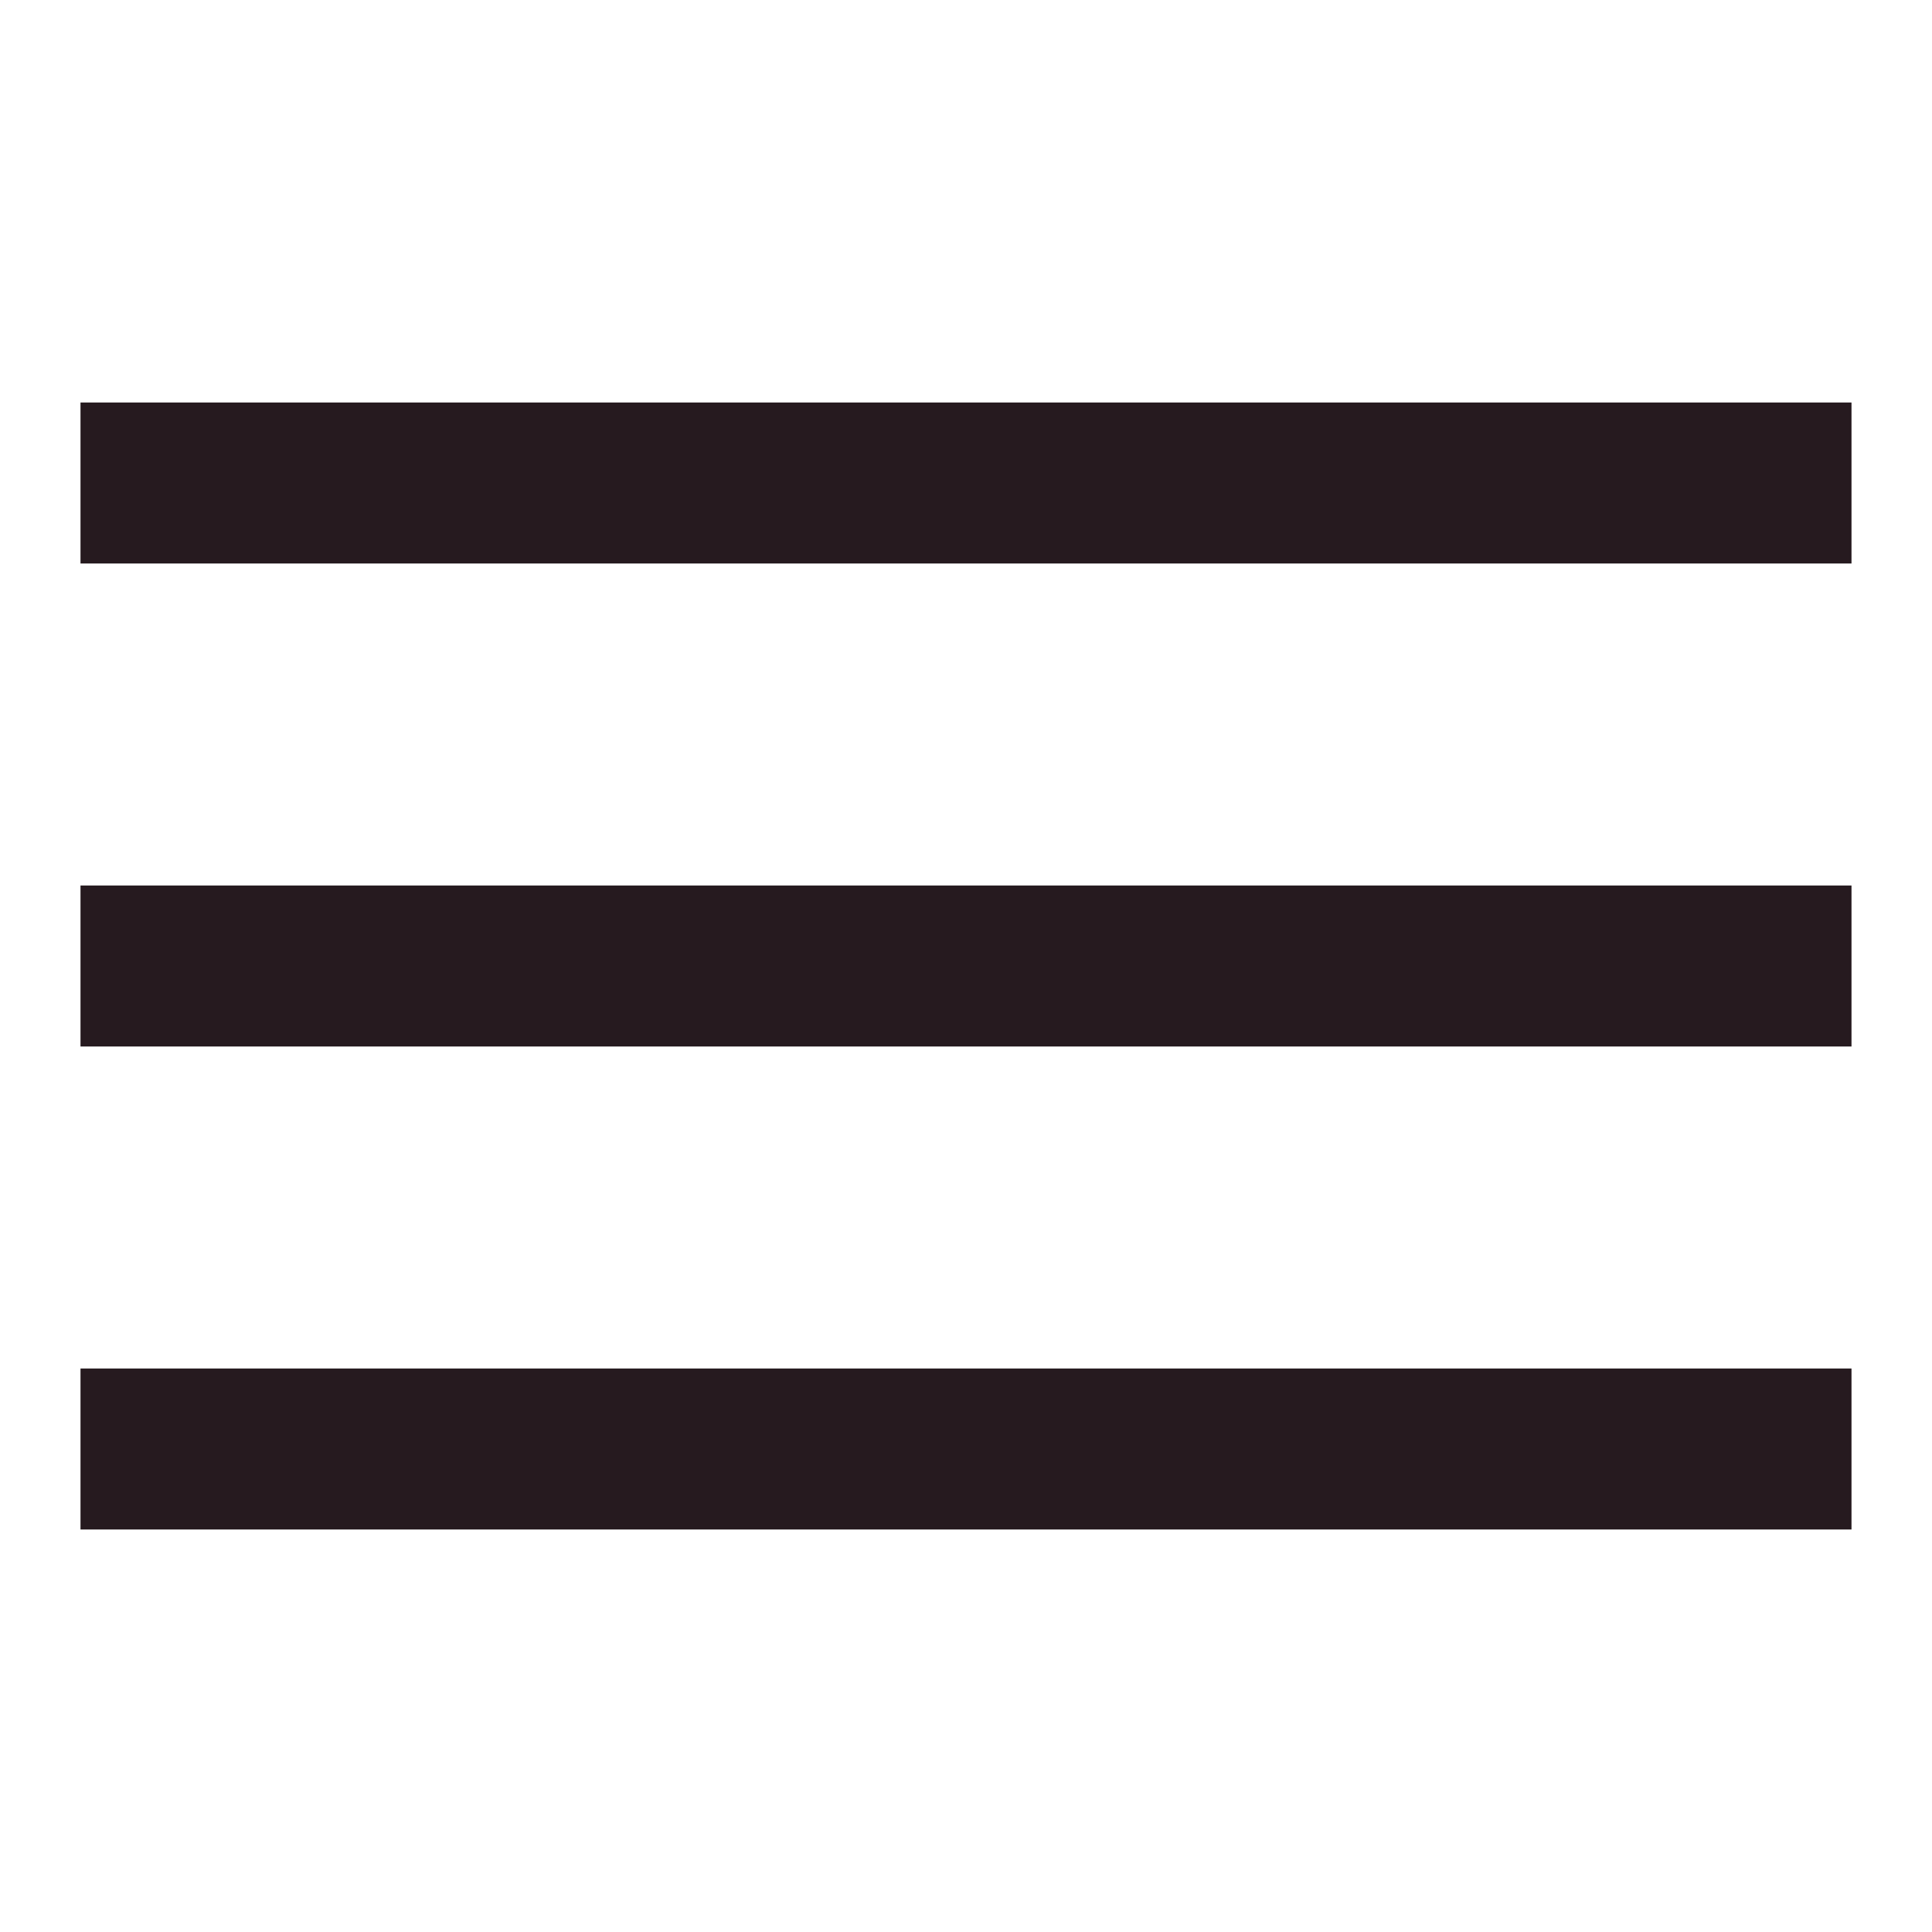
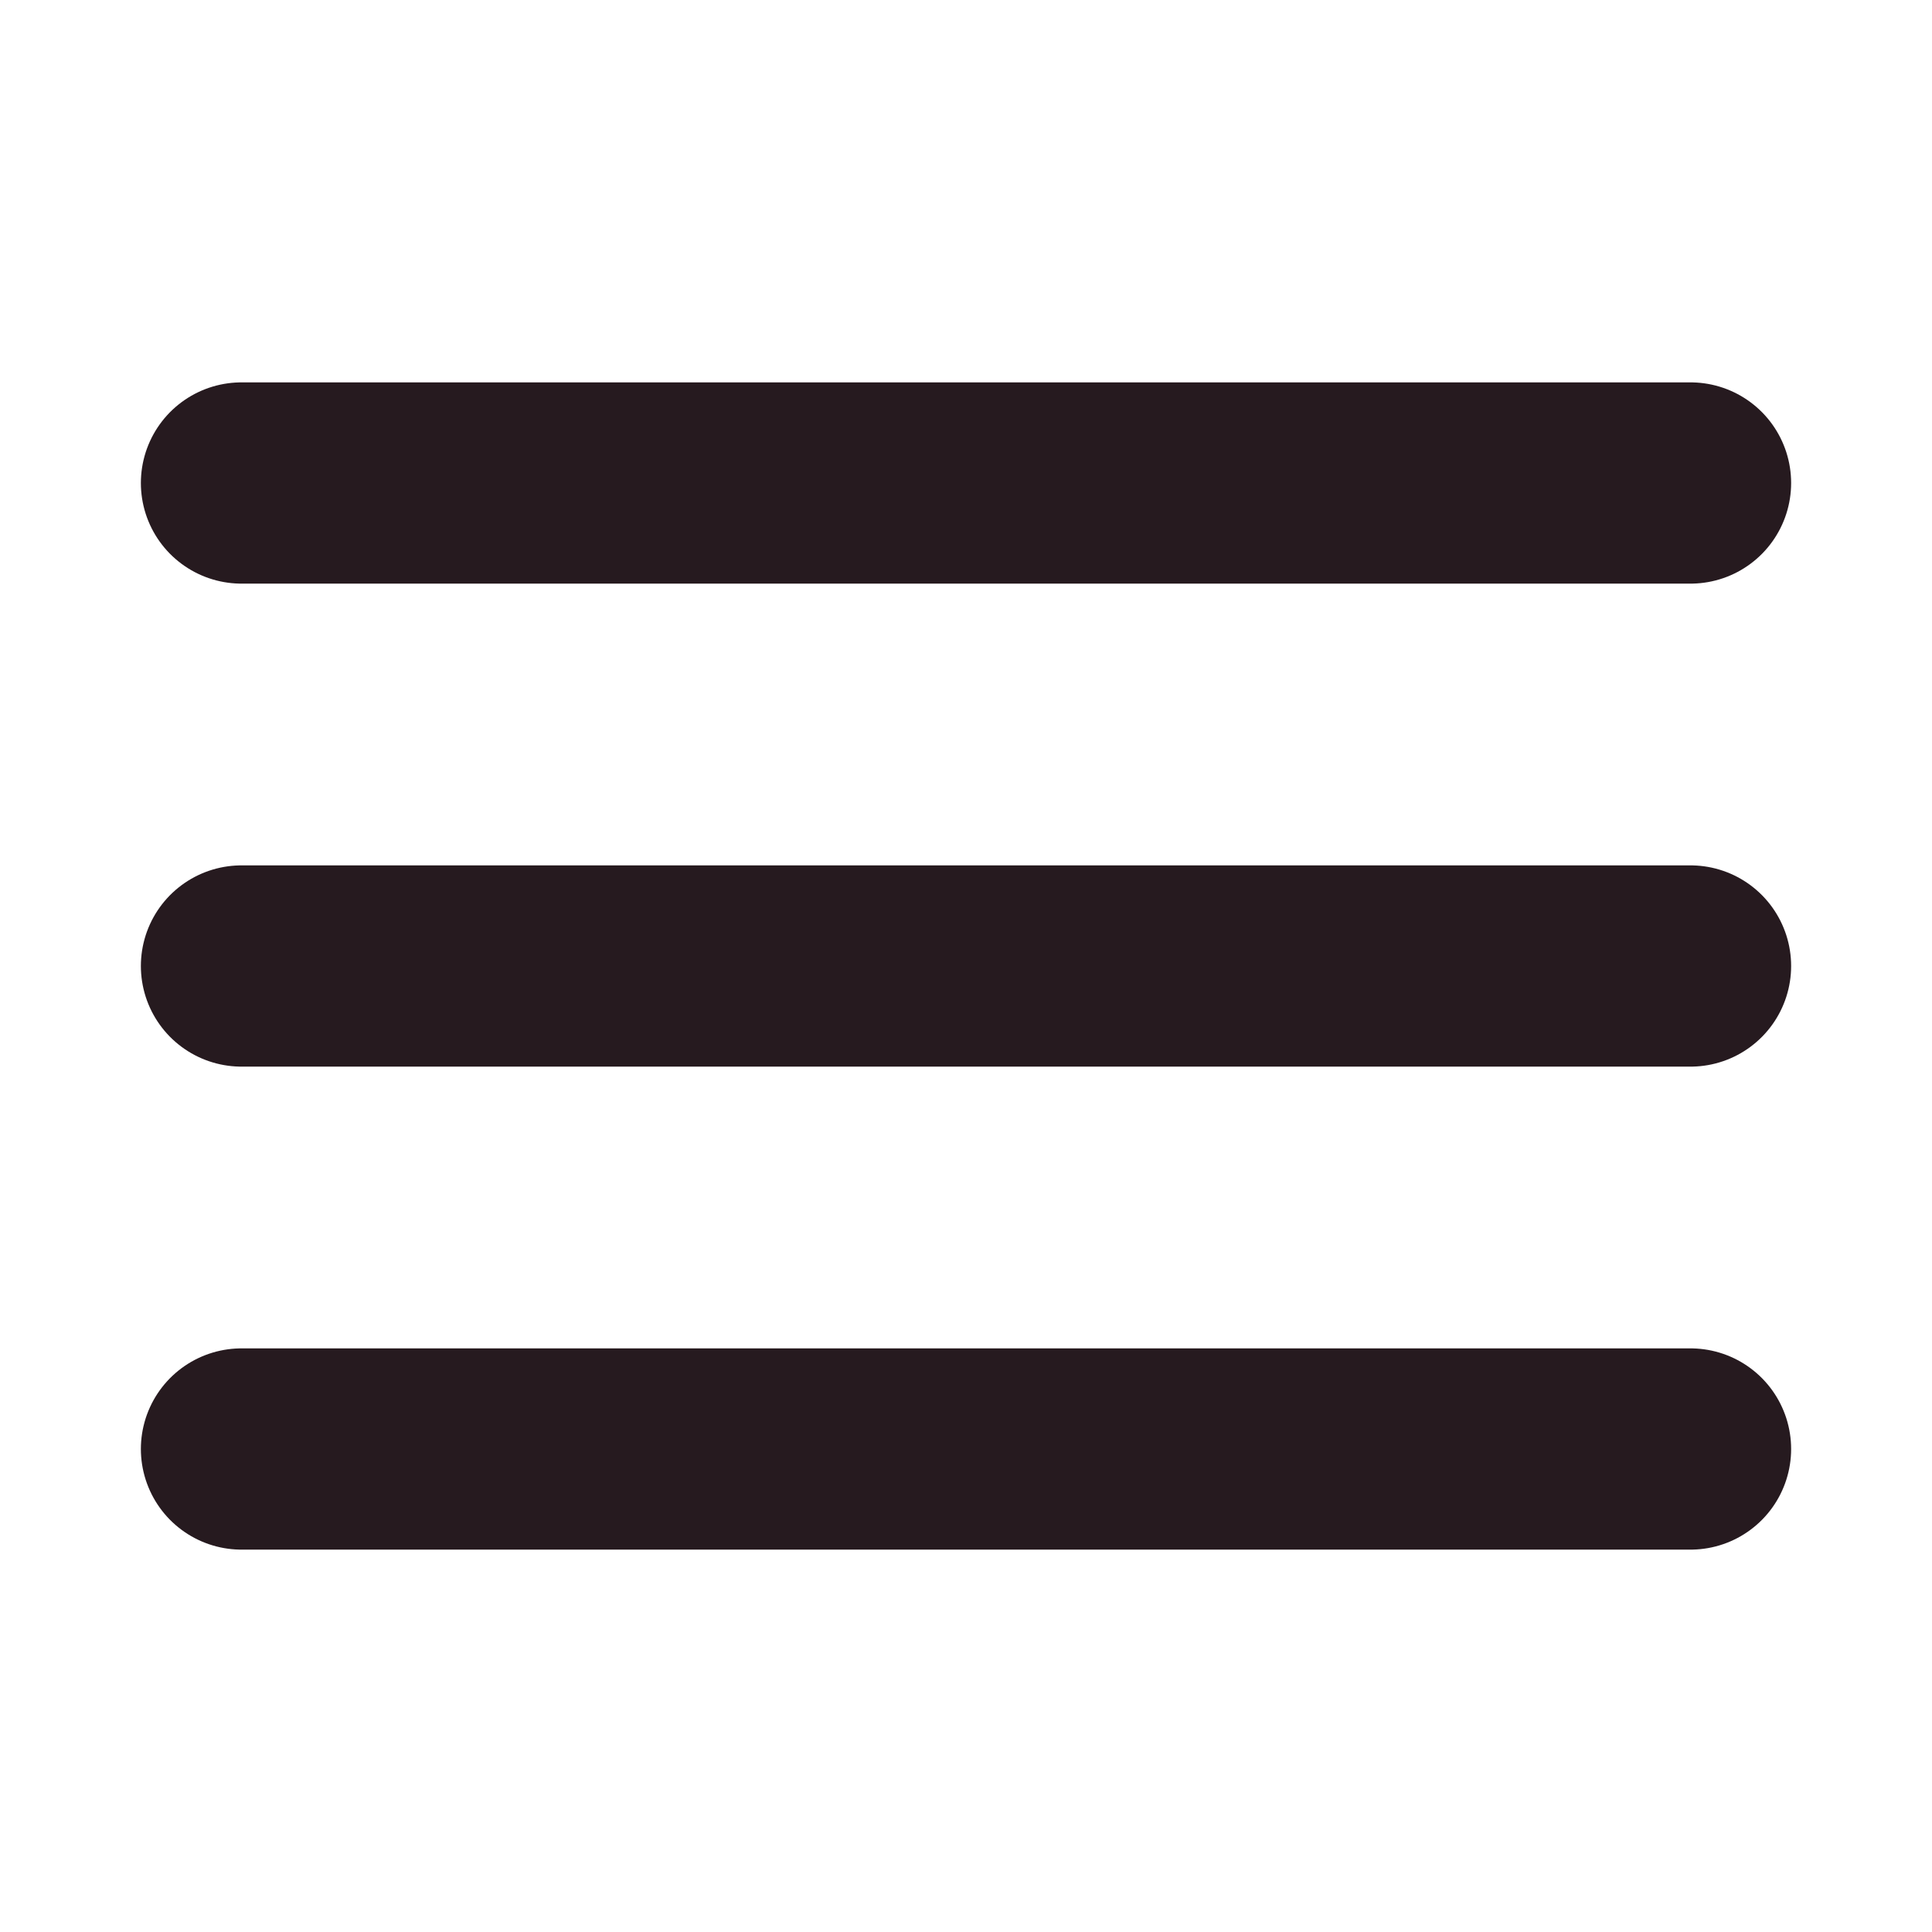
- <svg xmlns="http://www.w3.org/2000/svg" width="800px" height="800px" viewBox="0 0 12 12" enable-background="new 0 0 12 12" id="Слой_1" version="1.1" xml:space="preserve">
-   <defs id="defs13" />
-   <g id="g8">
-     <rect fill="#1D1D1B" height="1" width="11" x="0.5" y="2.5" id="rect2" style="fill:#261a1f;fill-opacity:1" />
-     <rect fill="#1D1D1B" height="1" width="11" x="0.5" y="5.5" id="rect4" style="fill:#261a1f;fill-opacity:1" />
-     <rect fill="#1D1D1B" height="1" width="11" x="0.5" y="8.5" id="rect6" style="fill:#261a1f;fill-opacity:1" />
-   </g>
+ <svg xmlns="http://www.w3.org/2000/svg" width="24" height="24" viewBox="0 0 24 24" fill="none" stroke="#261a1f" stroke-width="2.5" stroke-linecap="round" stroke-linejoin="round">
+   <line x1="3" y1="6" x2="21" y2="6" stroke="#261a1f" stroke-width="2.5" />
+   <line x1="3" y1="12" x2="21" y2="12" stroke="#261a1f" stroke-width="2.5" />
+   <line x1="3" y1="18" x2="21" y2="18" stroke="#261a1f" stroke-width="2.5" />
</svg>
